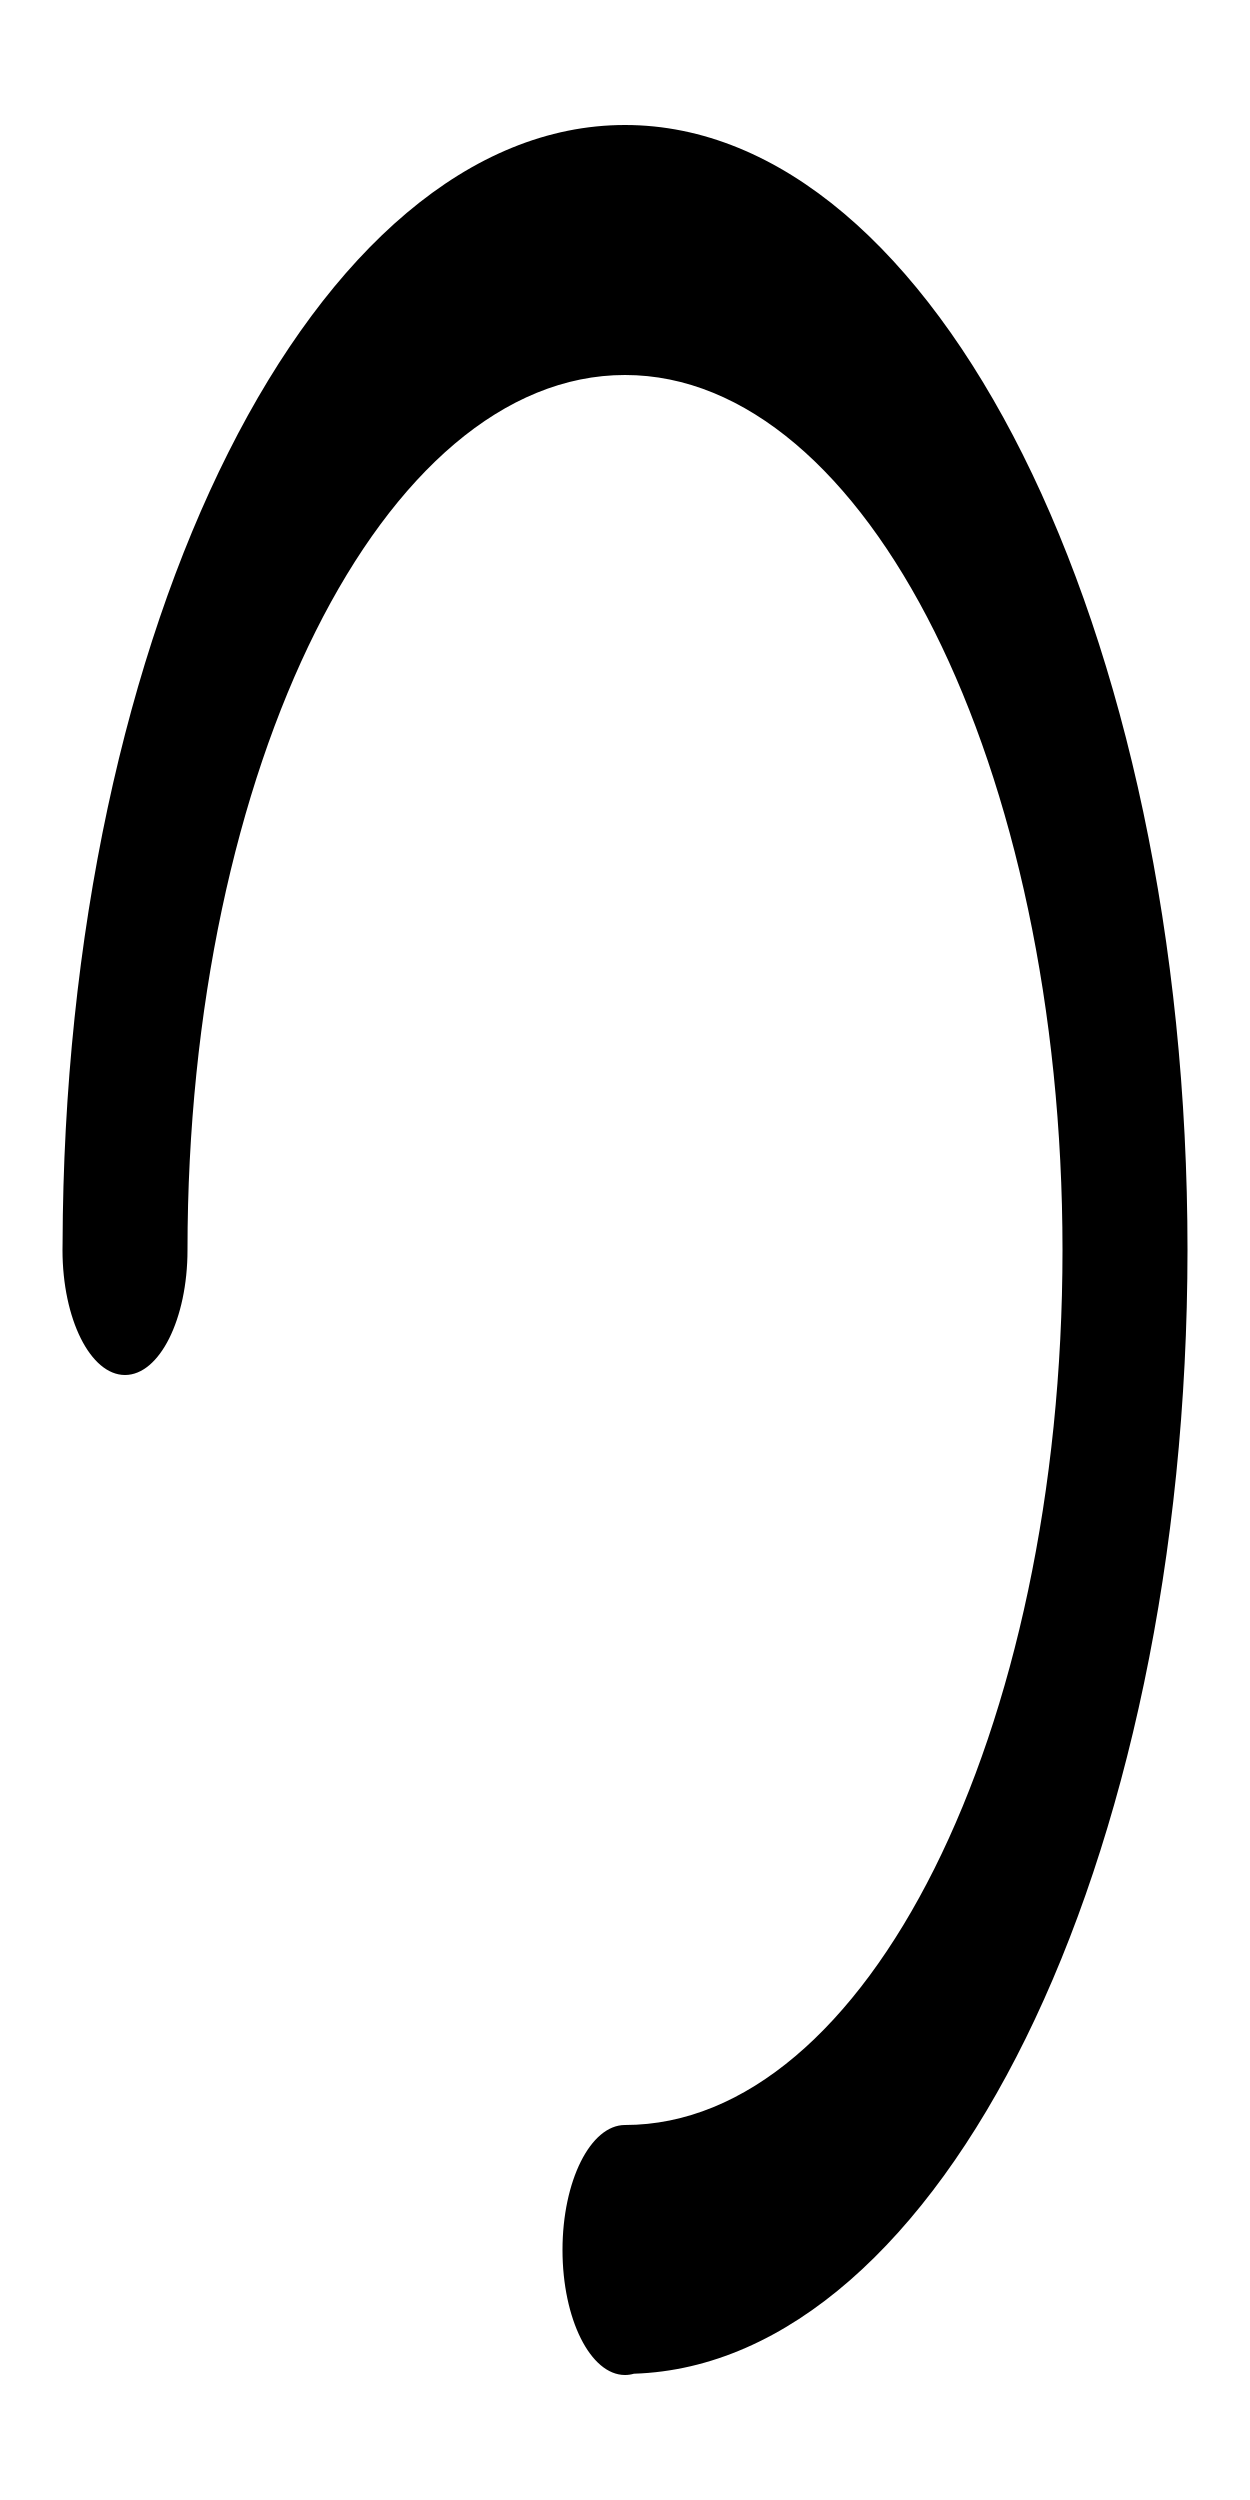
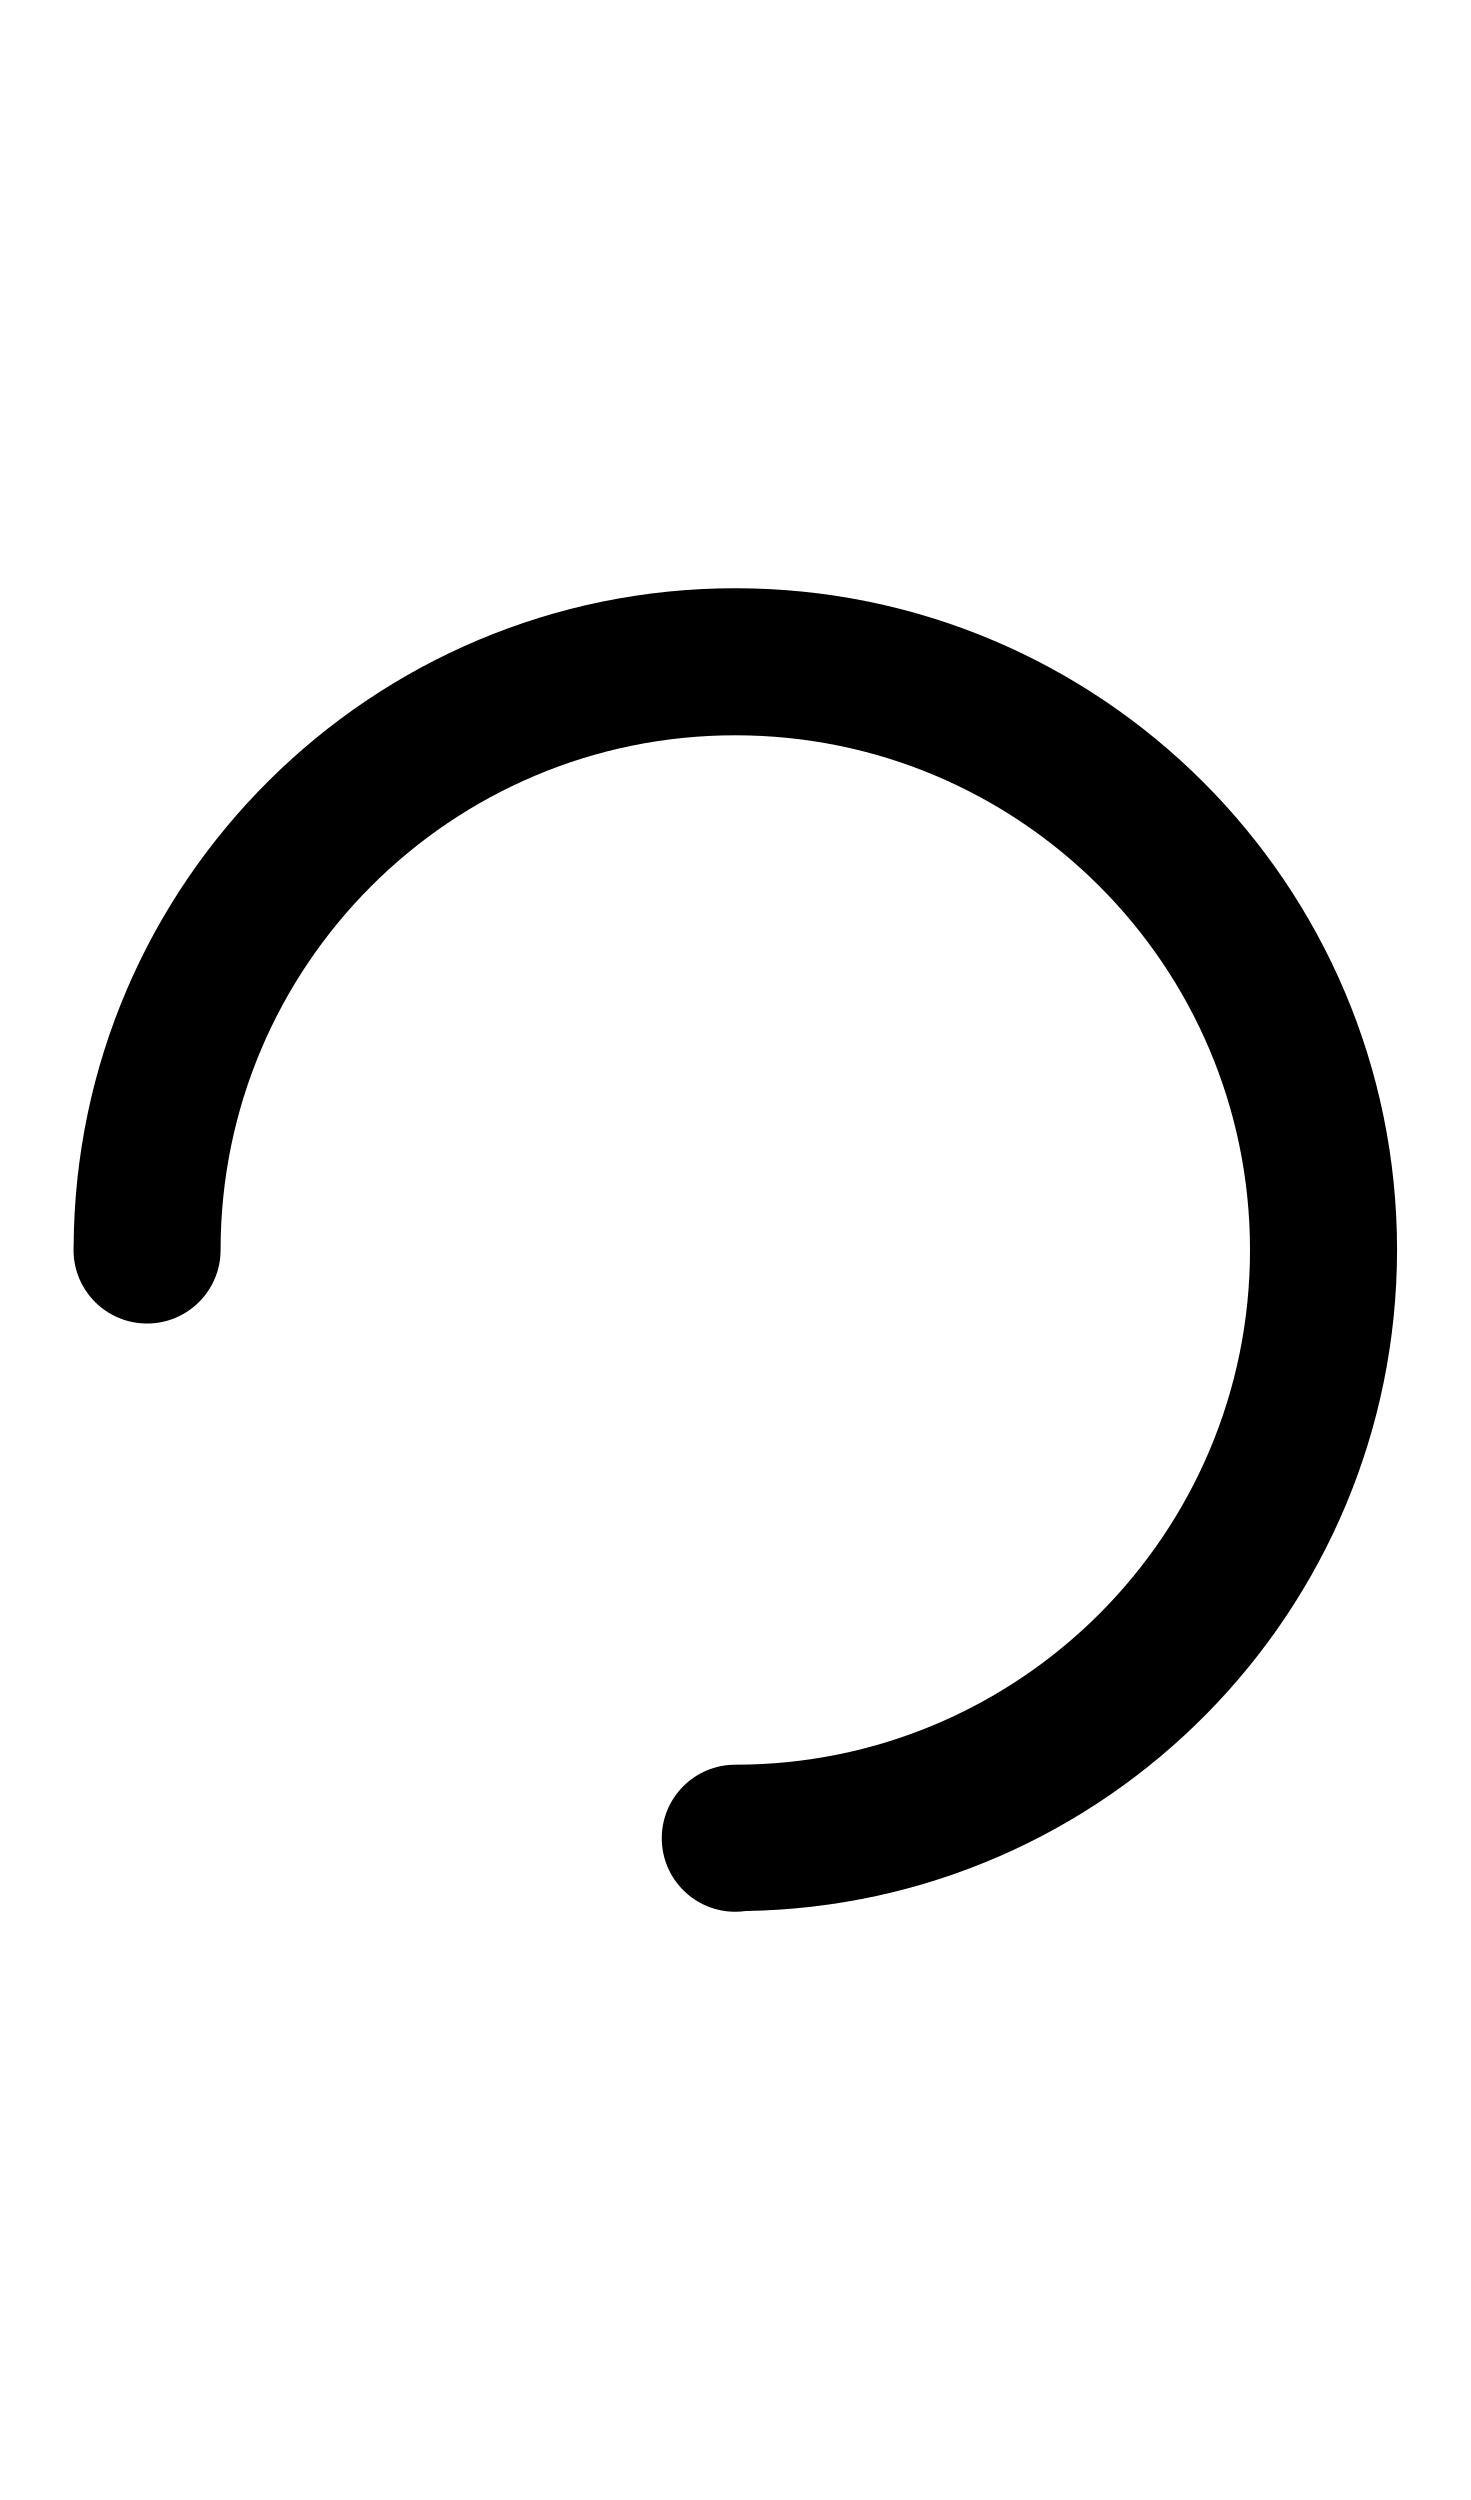
- <svg xmlns="http://www.w3.org/2000/svg" width="500" height="1000">
-   <path transform="scale(1 2)translate(0,-175)" d="M 250 200 A 225 225 0 0 0 25.031 423.756 L 25.029 423.773 A 25 25 0 0 0 25 425 A 25 25 0 0 0 50 450 A 25 25 0 0 0 75 425 A 175 175 0 0 1 250 250 A 175 175 0 0 1 425 425 A 175 175 0 0 1 250 600 A 25 25 0 0 0 225 625 A 25 25 0 0 0 250 650 A 25 25 0 0 0 253.562 649.744 A 225 225 0 0 0 475 425 A 225 225 0 0 0 250 200 z " />
+ <svg xmlns="http://www.w3.org/2000/svg" width="500" height="850">
+   <path d="M 250 200 A 225 225 0 0 0 25.031 423.756 L 25.029 423.773 A 25 25 0 0 0 25 425 A 25 25 0 0 0 50 450 A 25 25 0 0 0 75 425 A 175 175 0 0 1 250 250 A 175 175 0 0 1 425 425 A 175 175 0 0 1 250 600 A 25 25 0 0 0 225 625 A 25 25 0 0 0 250 650 A 25 25 0 0 0 253.562 649.744 A 225 225 0 0 0 475 425 A 225 225 0 0 0 250 200 z " />
</svg>
